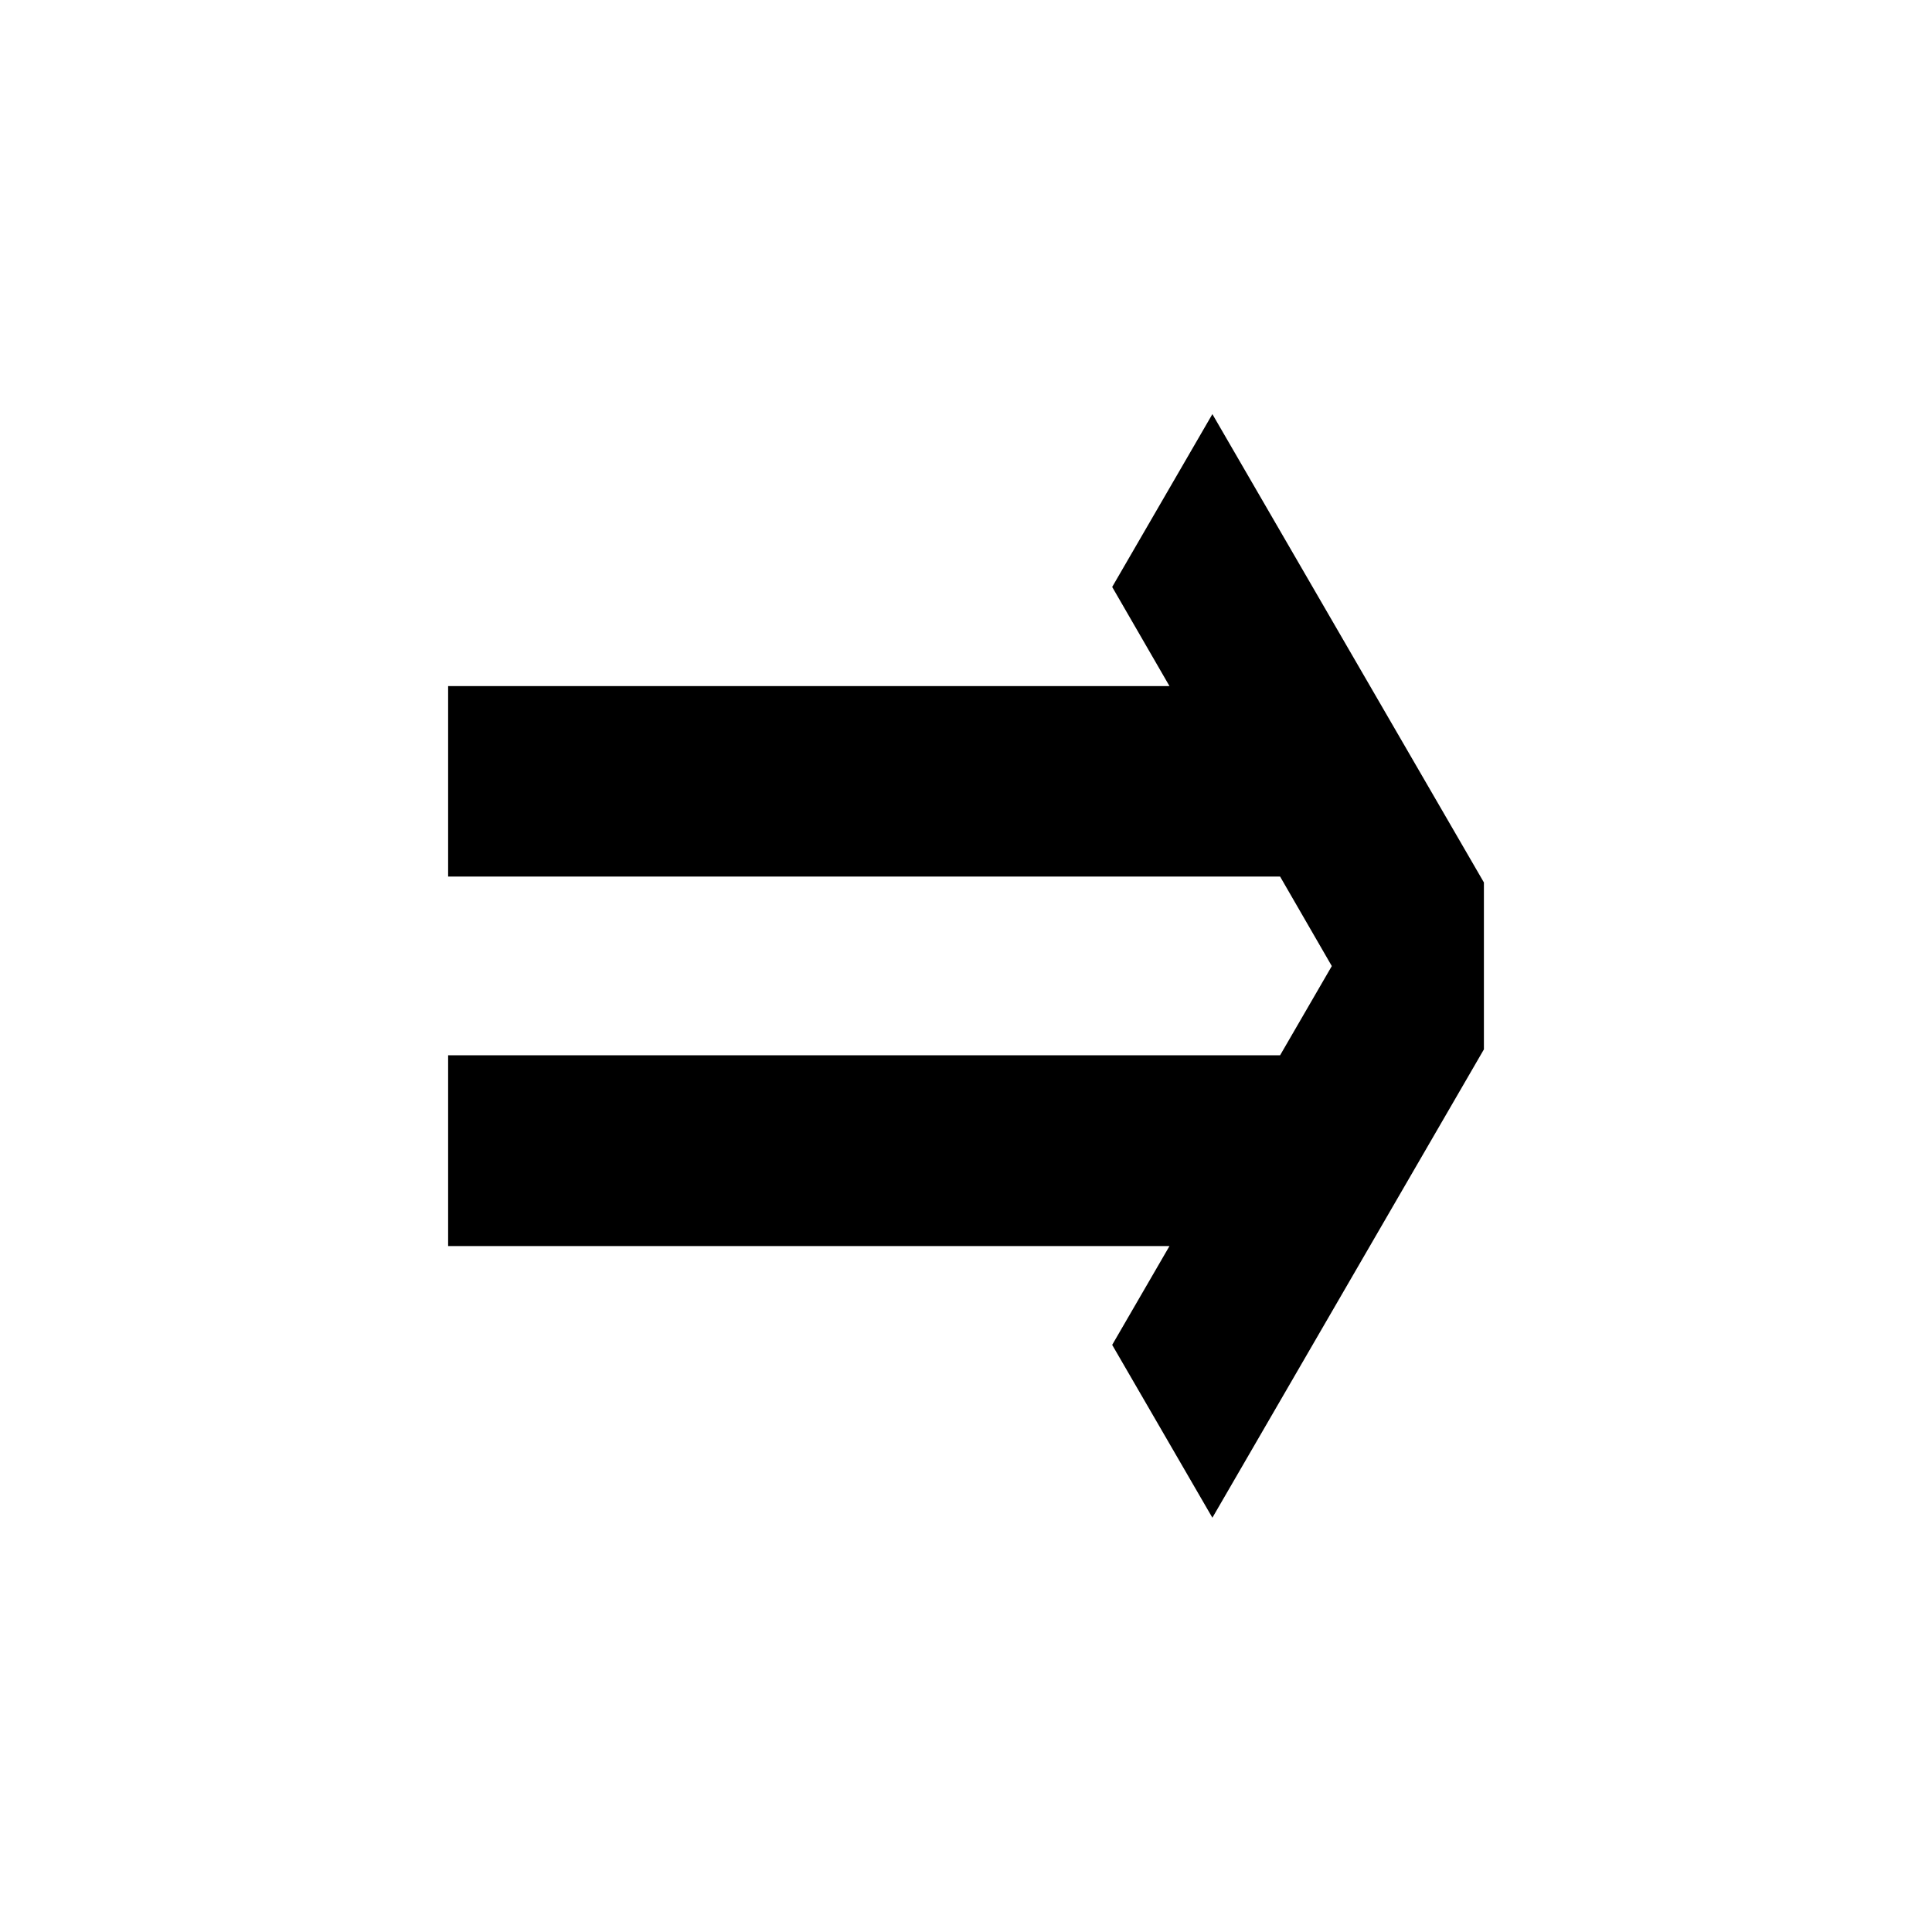
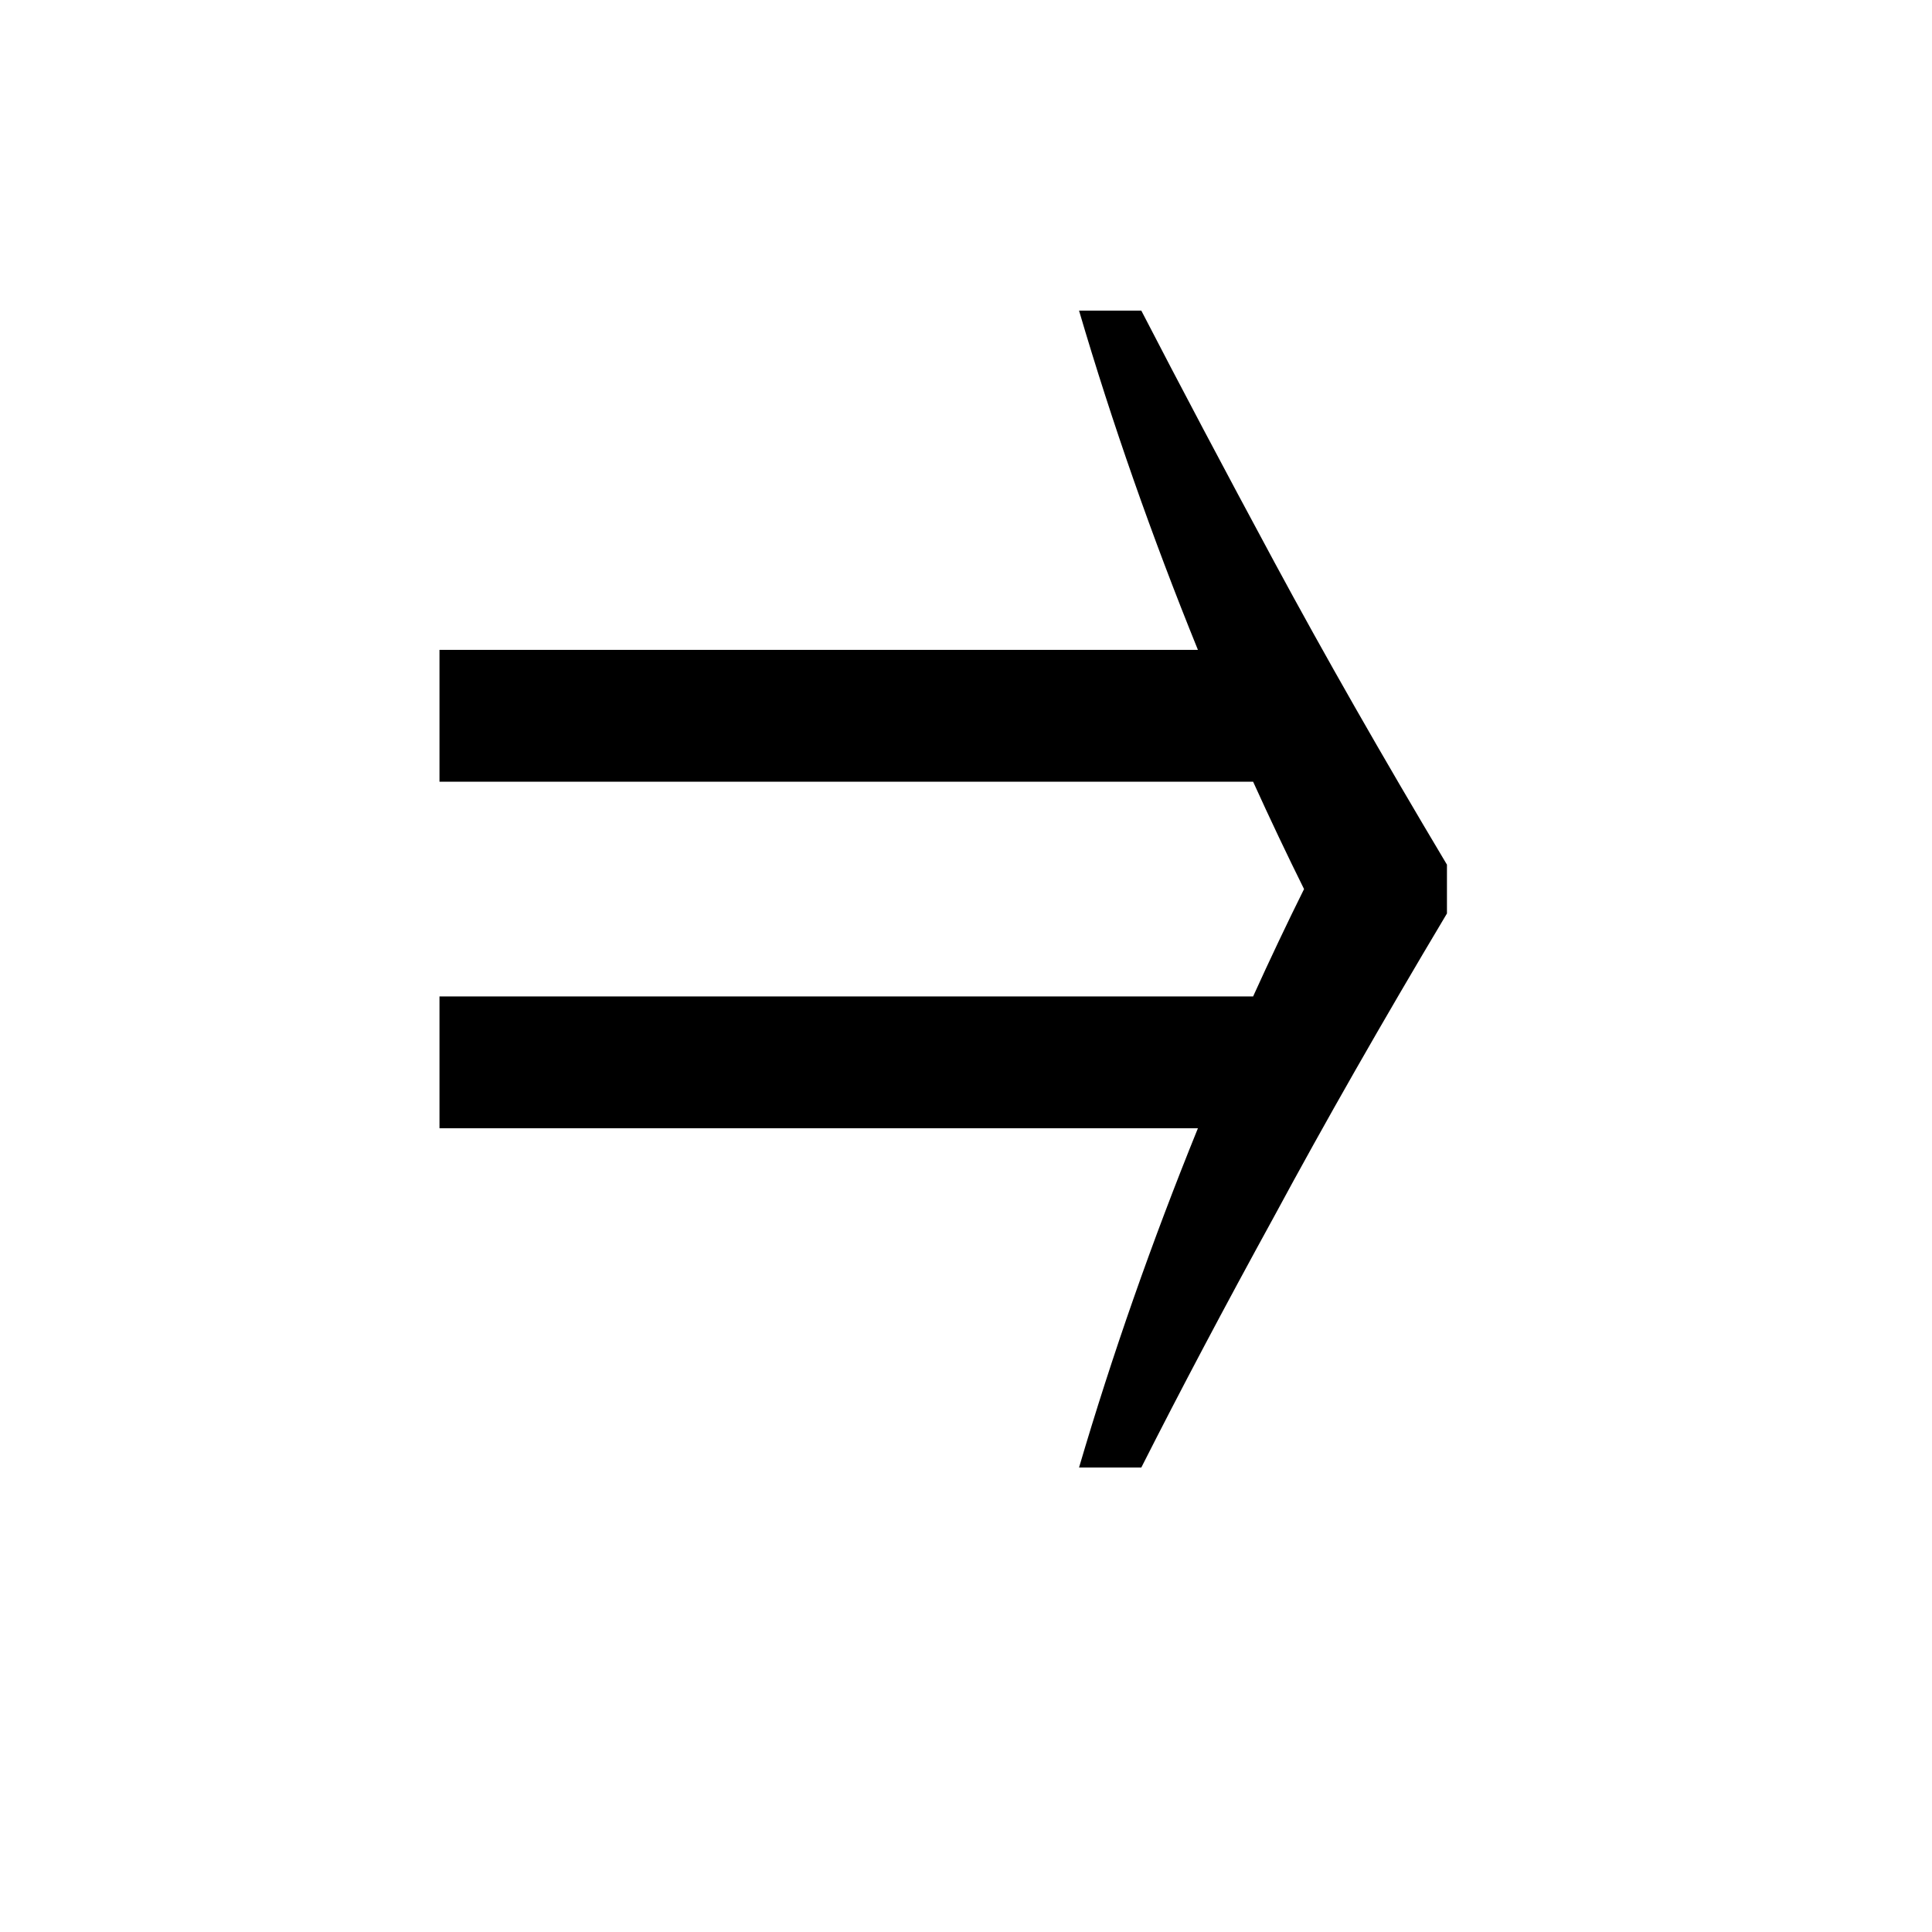
<svg xmlns="http://www.w3.org/2000/svg" width="128" height="128" version="1.0">
-   <text xml:space="preserve" x="31.961" y="87.327" style="font-style:normal;font-variant:normal;font-weight:700;font-stretch:normal;line-height:0%;font-family:&quot;Arial Black&quot;;-inkscape-font-specification:&quot;Arial Black, Bold&quot;;text-align:start;letter-spacing:0;word-spacing:0;writing-mode:lr-tb;text-anchor:start;fill:#000;fill-opacity:1;stroke:none" transform="scale(.76142 1.31334)">
-     <tspan x="31.961" y="87.327" style="font-size:123.122px;line-height:1.25">⇒</tspan>
-   </text>
+   <g style="font-weight:700;line-height:0%;font-family:&quot;Arial Black&quot;;-inkscape-font-specification:&quot;Arial Black, Bold&quot;;letter-spacing:0;word-spacing:0">
+     <path d="M38.24 56.916v-6.649h70.795q2.217-2.832 4.433-5.417-2.216-2.586-4.433-5.417H38.24v-6.649h65.994Q98.2 24.165 93.89 15.67h5.418q5.048 5.664 11.573 12.682 6.526 7.018 15.021 15.267v2.462q-8.495 8.25-15.02 15.267-6.526 6.895-11.574 12.682H93.89q4.31-8.496 10.343-17.114z" aria-label="⇒" style="font-size:123.122px;line-height:1.25" transform="scale(.76142 1.31334)" />
+   </g>
</svg>
